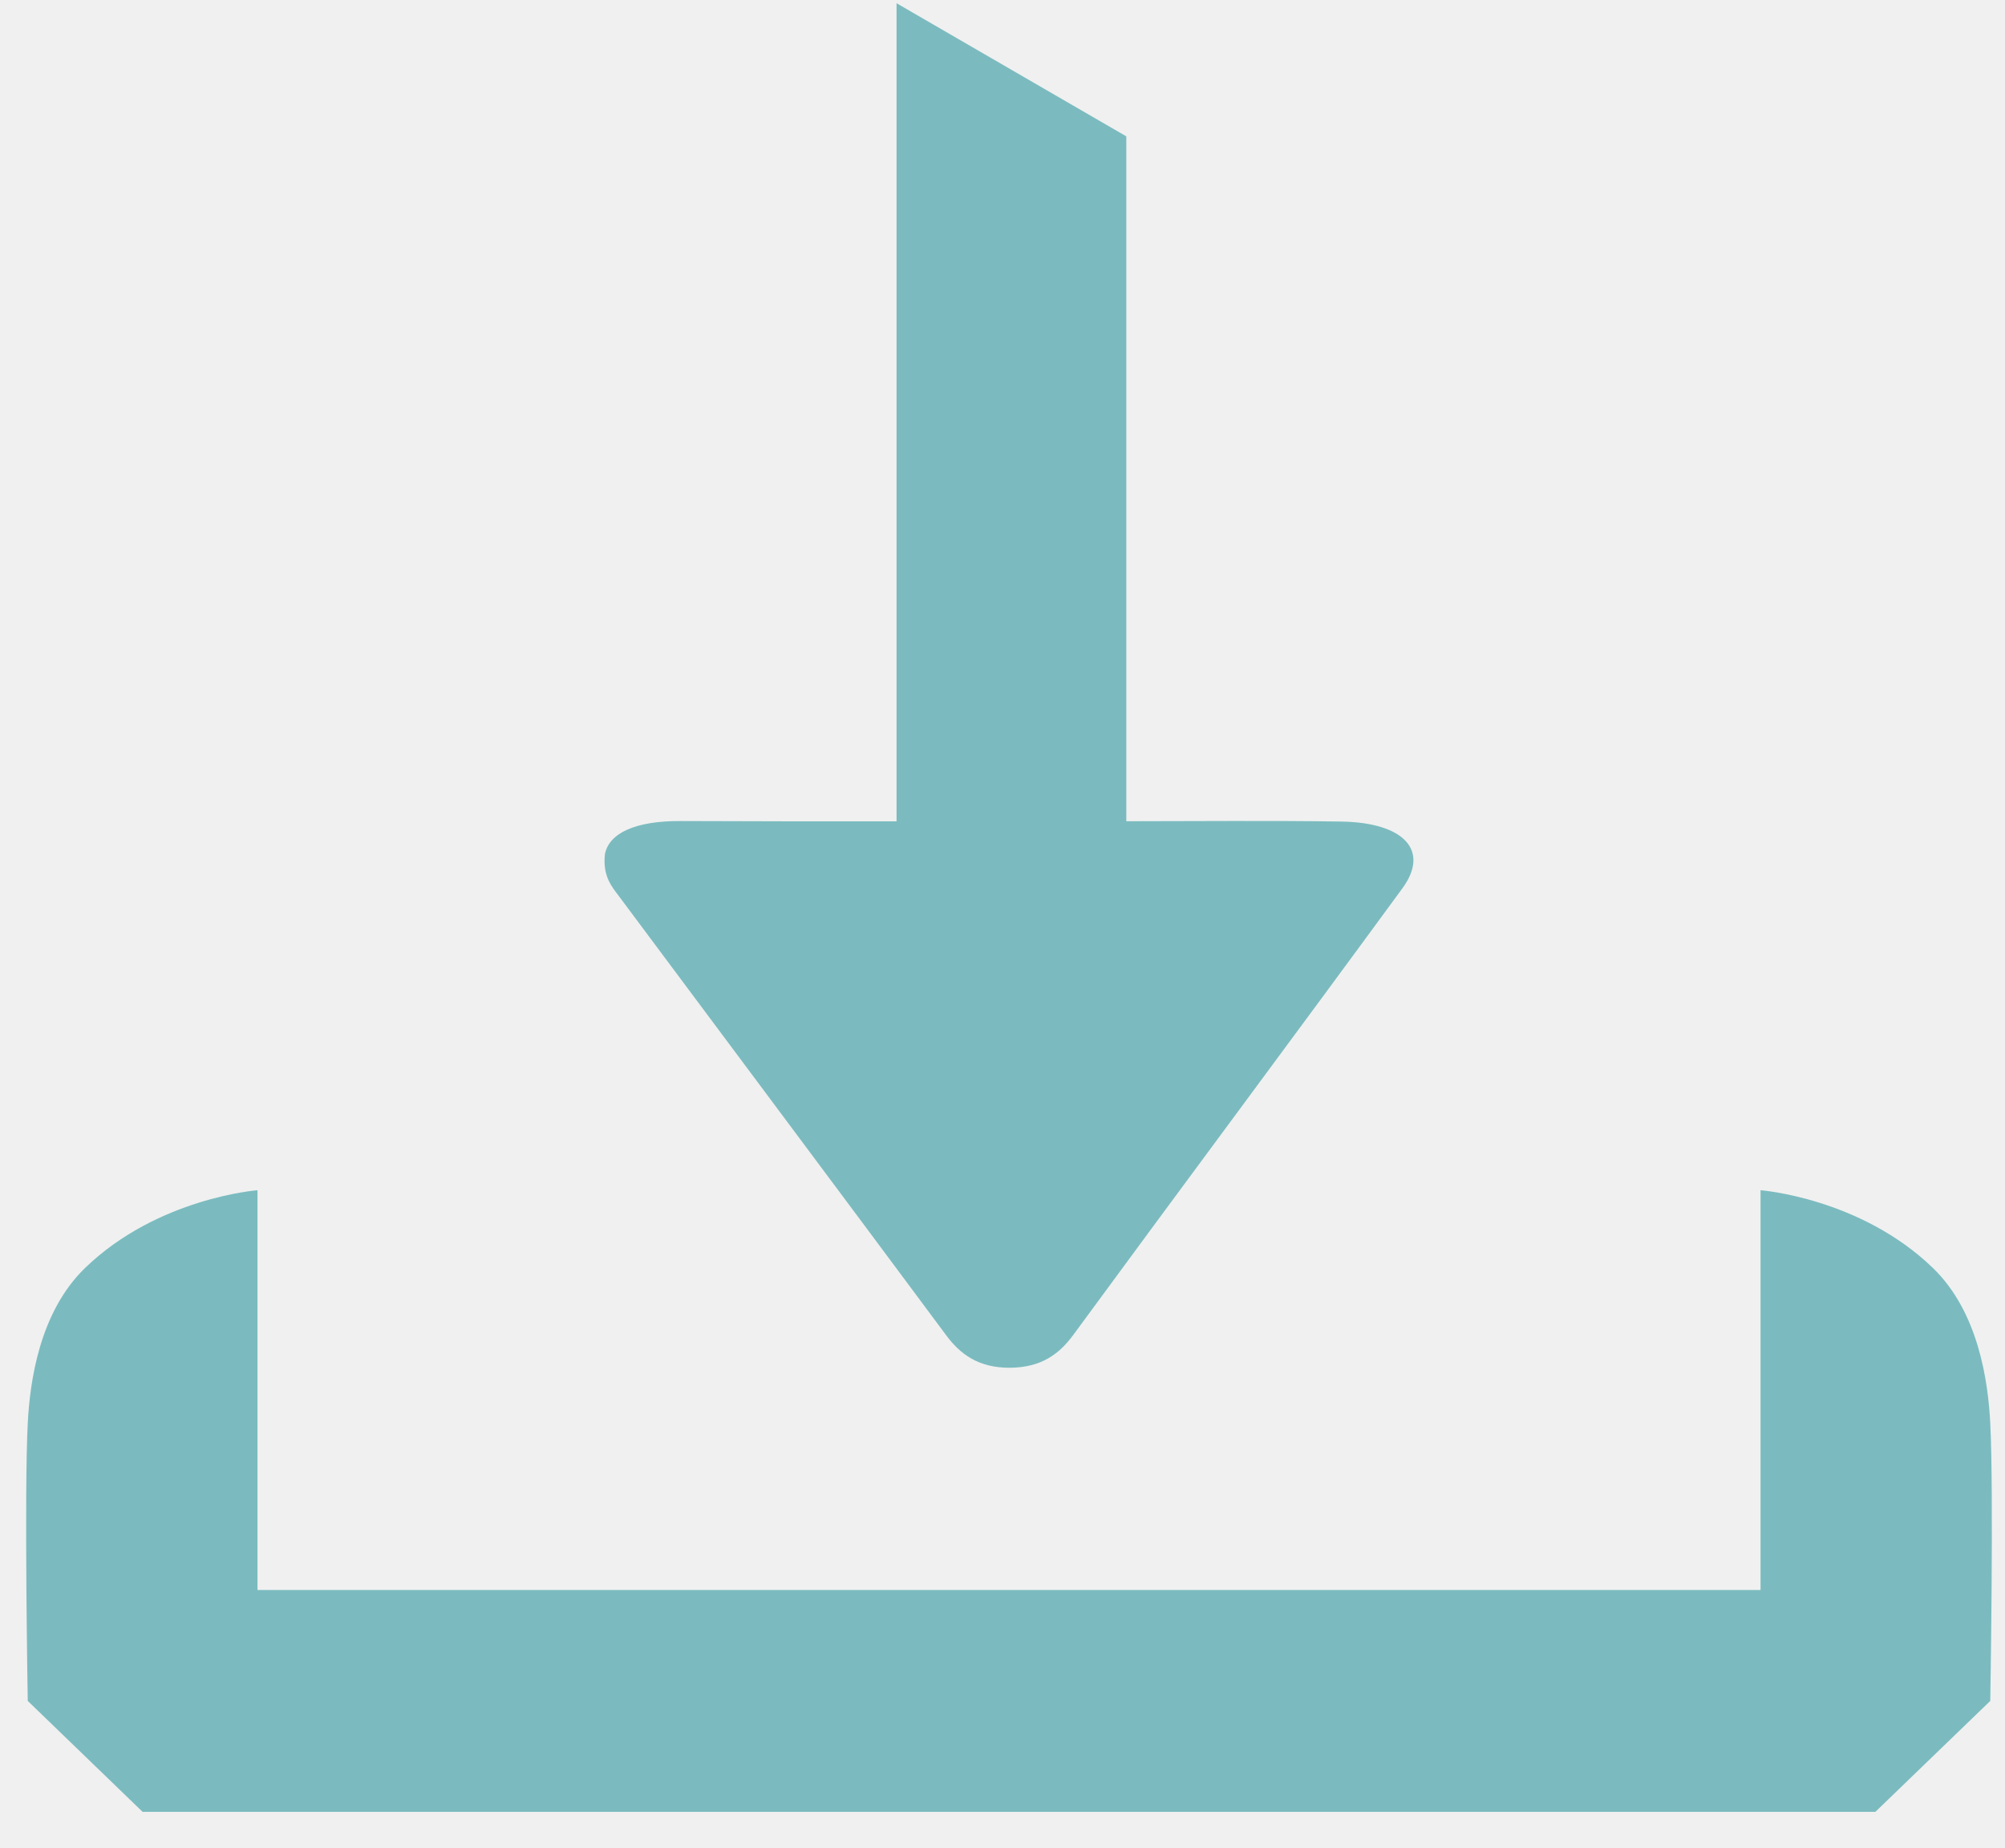
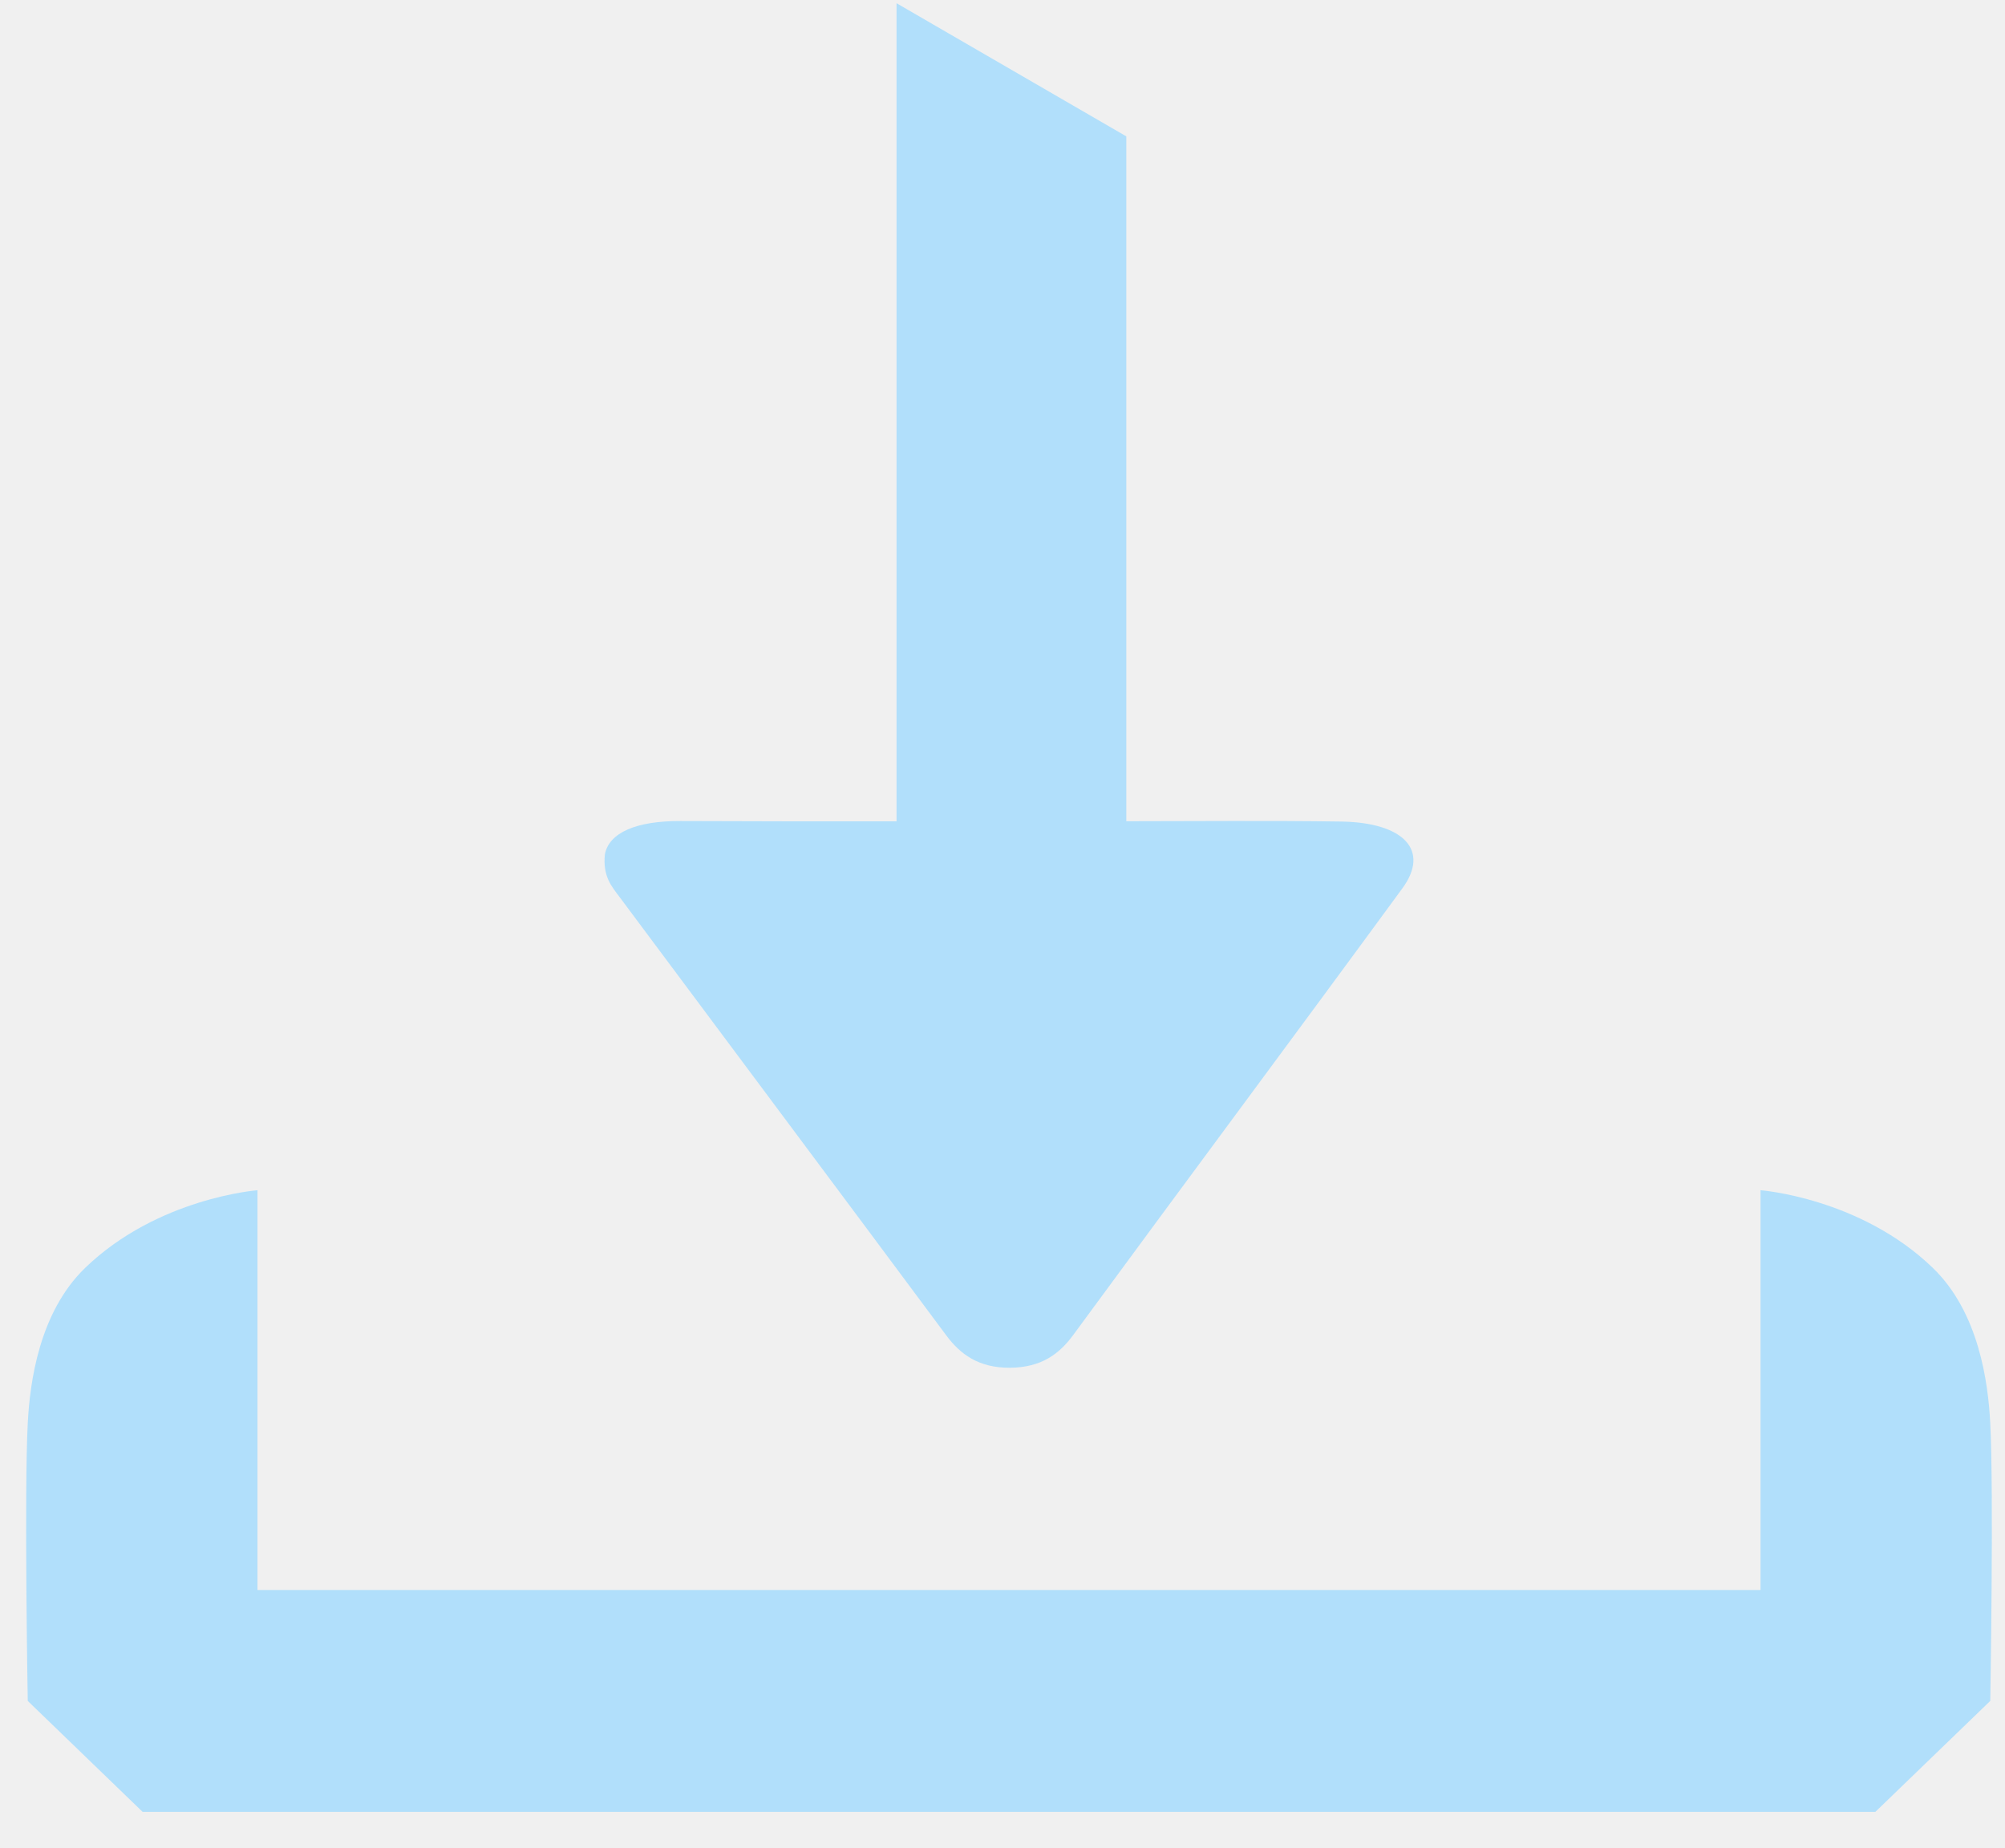
<svg xmlns="http://www.w3.org/2000/svg" width="51" height="47" viewBox="0 0 51 47" fill="none">
  <g clip-path="url(#clip0)">
-     <path d="M34.111 20.895C32.291 20.868 30.469 20.886 28.649 20.887V3.468L22.805 0.082V20.89C20.972 20.891 19.139 20.89 17.306 20.882C16.169 20.878 15.488 21.185 15.386 21.731C15.329 22.29 15.559 22.546 15.753 22.806C18.524 26.525 21.304 30.242 24.069 33.963C24.419 34.433 24.881 34.793 25.693 34.787C26.498 34.78 26.951 34.428 27.301 33.951C30.081 30.161 32.897 26.383 35.673 22.592C36.377 21.63 35.713 20.919 34.111 20.895Z" fill="#7BBBBF" />
-     <path d="M50.625 36.197C50.571 35.15 50.333 33.376 49.164 32.247C47.316 30.463 44.782 30.272 44.782 30.272V40.439H26.124H25.207H6.549V30.272C6.549 30.272 4.014 30.463 2.166 32.247C0.998 33.376 0.76 35.15 0.706 36.197C0.614 37.961 0.706 43.261 0.706 43.261L3.627 46.082H25.207H26.124H47.703L50.625 43.261C50.625 43.261 50.716 37.961 50.625 36.197Z" fill="#7BBBBF" />
+     <path d="M34.111 20.895C32.291 20.868 30.469 20.886 28.649 20.887V3.468L22.805 0.082V20.89C20.972 20.891 19.139 20.89 17.306 20.882C16.169 20.878 15.488 21.185 15.386 21.731C15.329 22.29 15.559 22.546 15.753 22.806C18.524 26.525 21.304 30.242 24.069 33.963C24.419 34.433 24.881 34.793 25.693 34.787C26.498 34.78 26.951 34.428 27.301 33.951C30.081 30.161 32.897 26.383 35.673 22.592C36.377 21.63 35.713 20.919 34.111 20.895Z" fill="#B1DFFB" />
+     <path d="M50.625 36.197C50.571 35.15 50.333 33.376 49.164 32.247C47.316 30.463 44.782 30.272 44.782 30.272V40.439H26.124H25.207H6.549V30.272C6.549 30.272 4.014 30.463 2.166 32.247C0.998 33.376 0.76 35.15 0.706 36.197C0.614 37.961 0.706 43.261 0.706 43.261L3.627 46.082H25.207H26.124H47.703L50.625 43.261C50.625 43.261 50.716 37.961 50.625 36.197Z" fill="#B1DFFB" />
  </g>
  <defs>
    <clipPath id="clip0">
      <rect width="50" height="46" fill="white" transform="translate(0.665039 0.0820312)" />
    </clipPath>
  </defs>
</svg>
